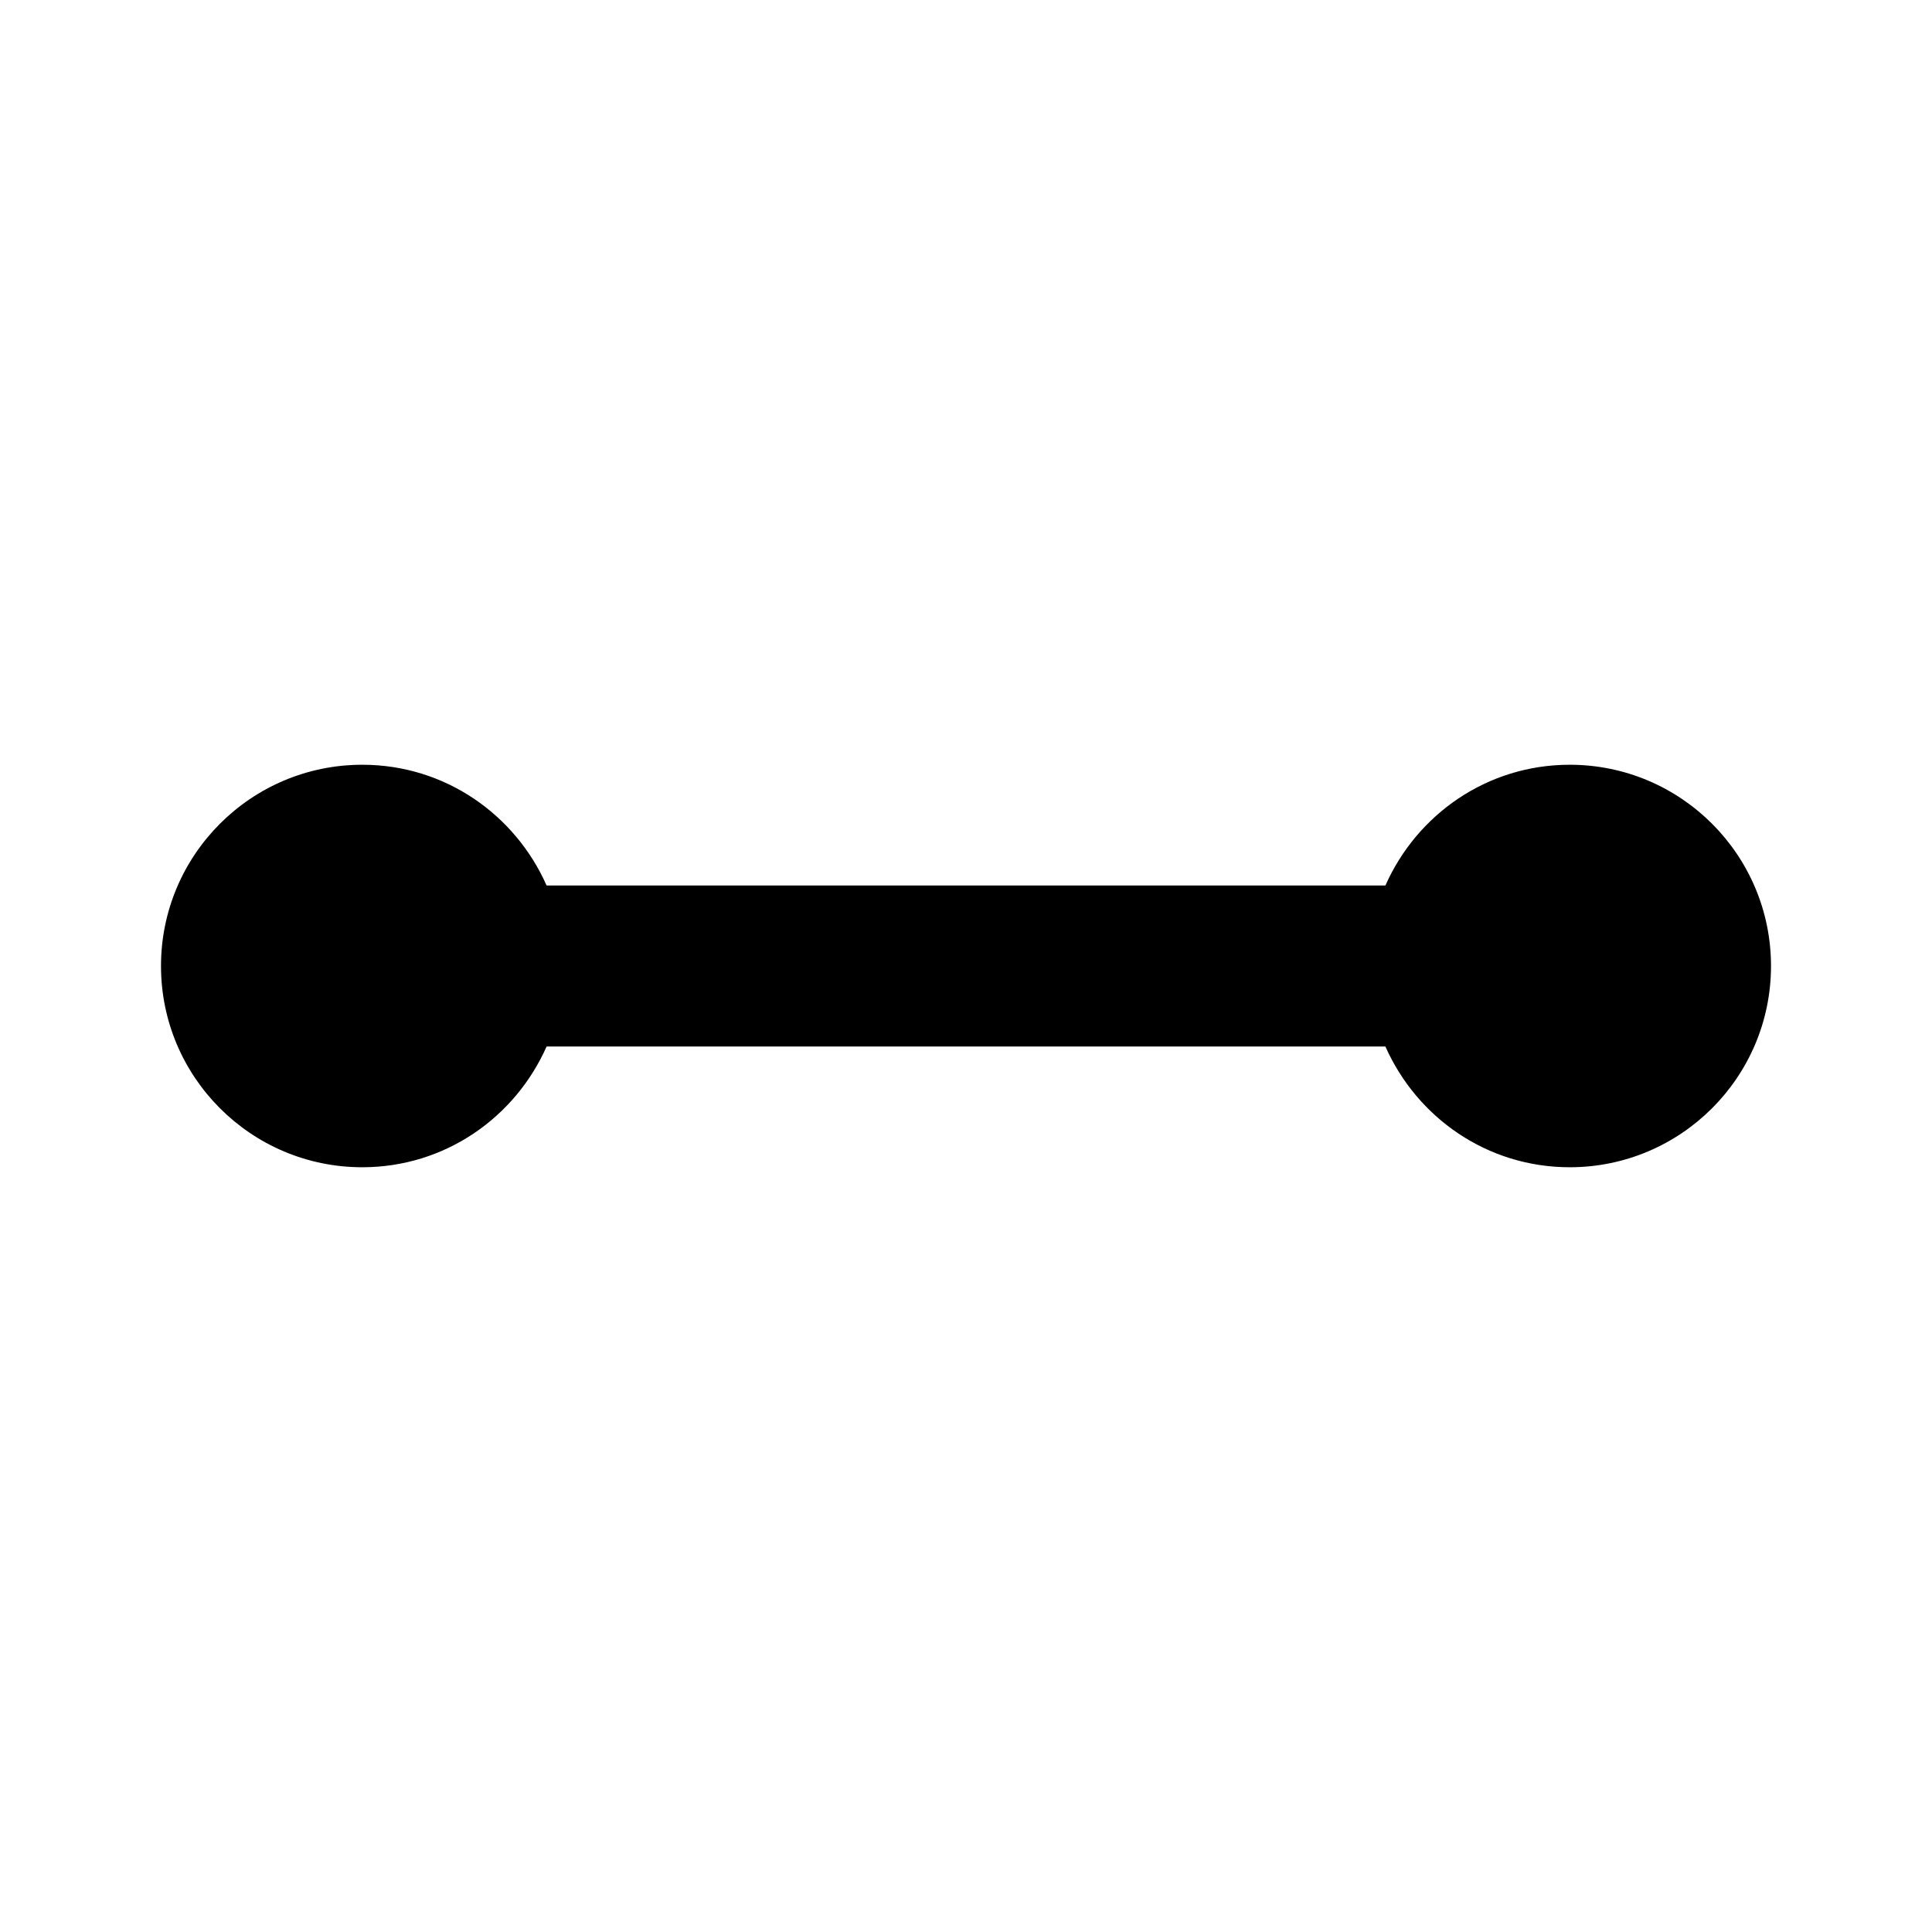
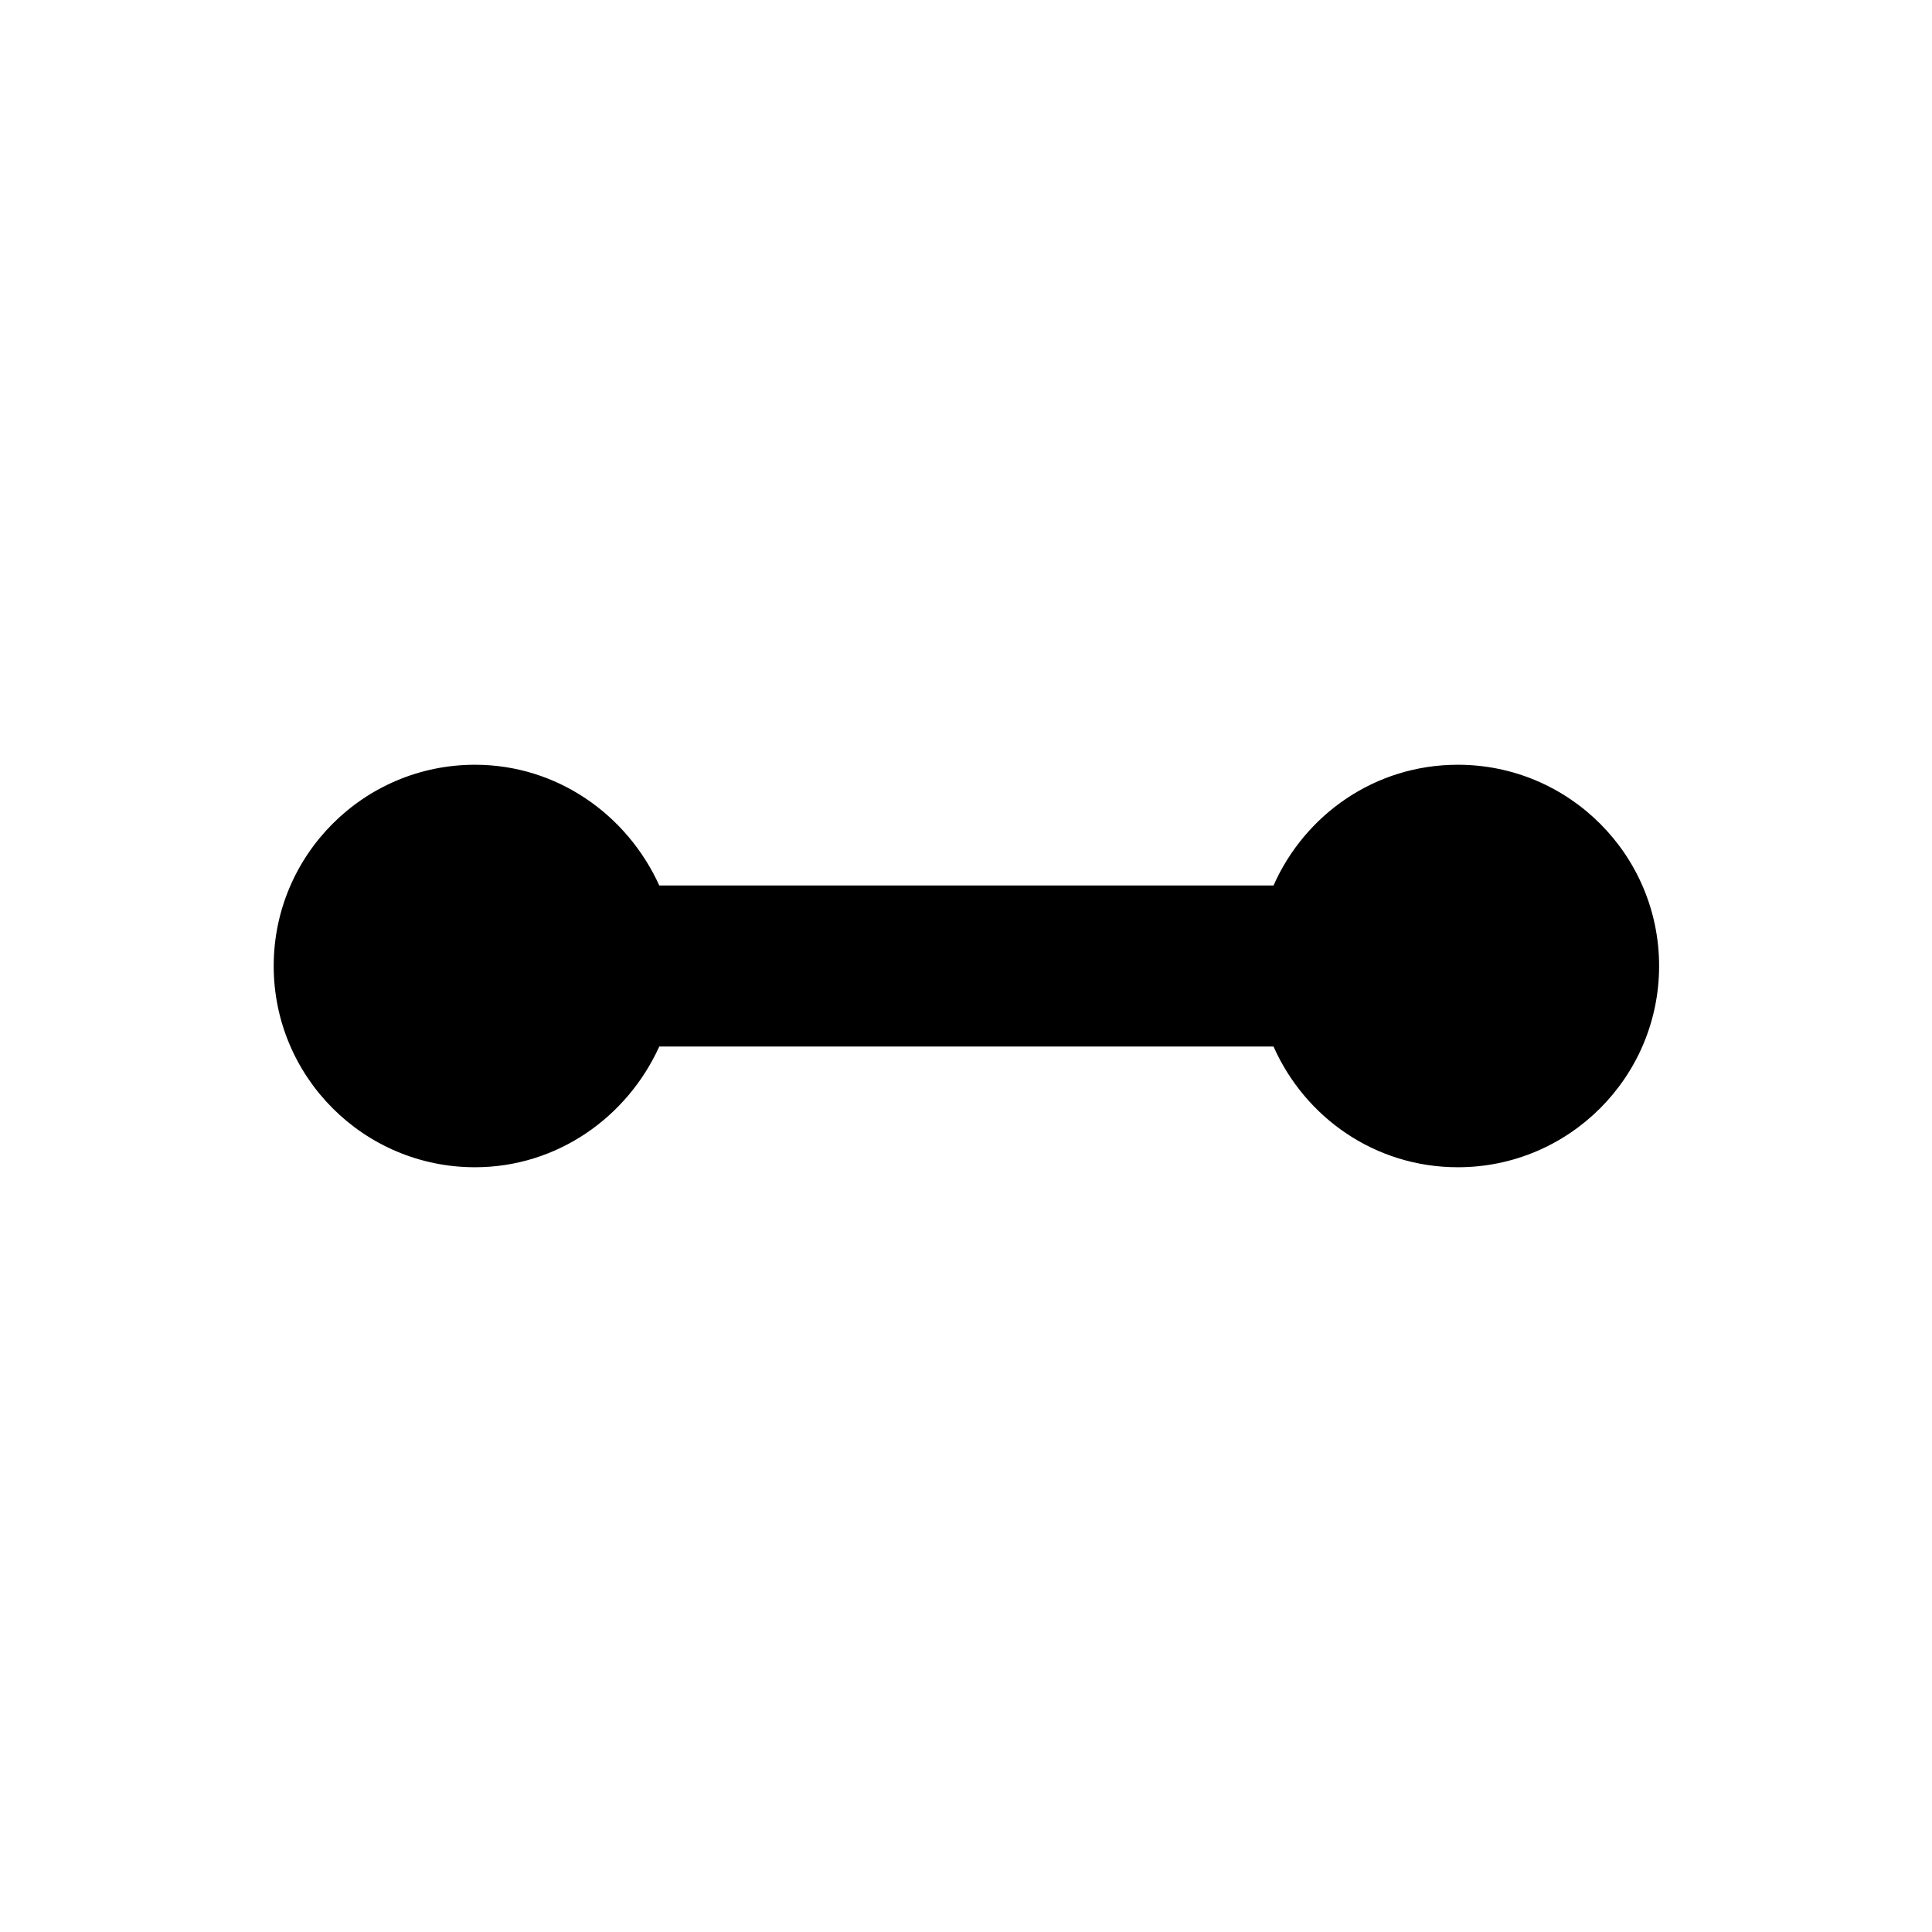
<svg xmlns="http://www.w3.org/2000/svg" version="1.1" id="Ebene_1" x="0px" y="0px" width="24px" height="24px" viewBox="0 0 24 24" enable-background="new 0 0 24 24" xml:space="preserve">
  <g>
-     <rect fill="none" width="24" height="24" />
+     <path d="M20.61,12c0,1.38-1.12,2.5-2.5,2.5c-1.03,0-1.9-0.62-2.29-1.5H8.19c-0.4,0.88-1.27,1.5-2.29,1.5    c-1.38,0-2.5-1.12-2.5-2.5s1.12-2.5,2.5-2.5c1.02,0,1.89,0.62,2.29,1.5h7.63c0.39-0.88,1.26-1.5,2.29-1.5    C19.49,9.5,20.61,10.62,20.61,12z" />
  </g>
-   <g>
-     <g>
-       <g>
-         <path d="M12,9.5" />
-         <path d="M17.21,13c0.39,0.88,1.261,1.5,2.29,1.5c1.38,0,2.5-1.12,2.5-2.5s-1.12-2.5-2.5-2.5c-1.029,0-1.9,0.62-2.29,1.5" />
-         <path d="M6.79,11C6.4,10.12,5.53,9.5,4.5,9.5C3.12,9.5,2,10.62,2,12s1.12,2.5,2.5,2.5c1.03,0,1.9-0.62,2.29-1.5" />
-       </g>
-     </g>
-   </g>
-   <rect x="5.79" y="11" width="12.42" height="2" />
</svg>
